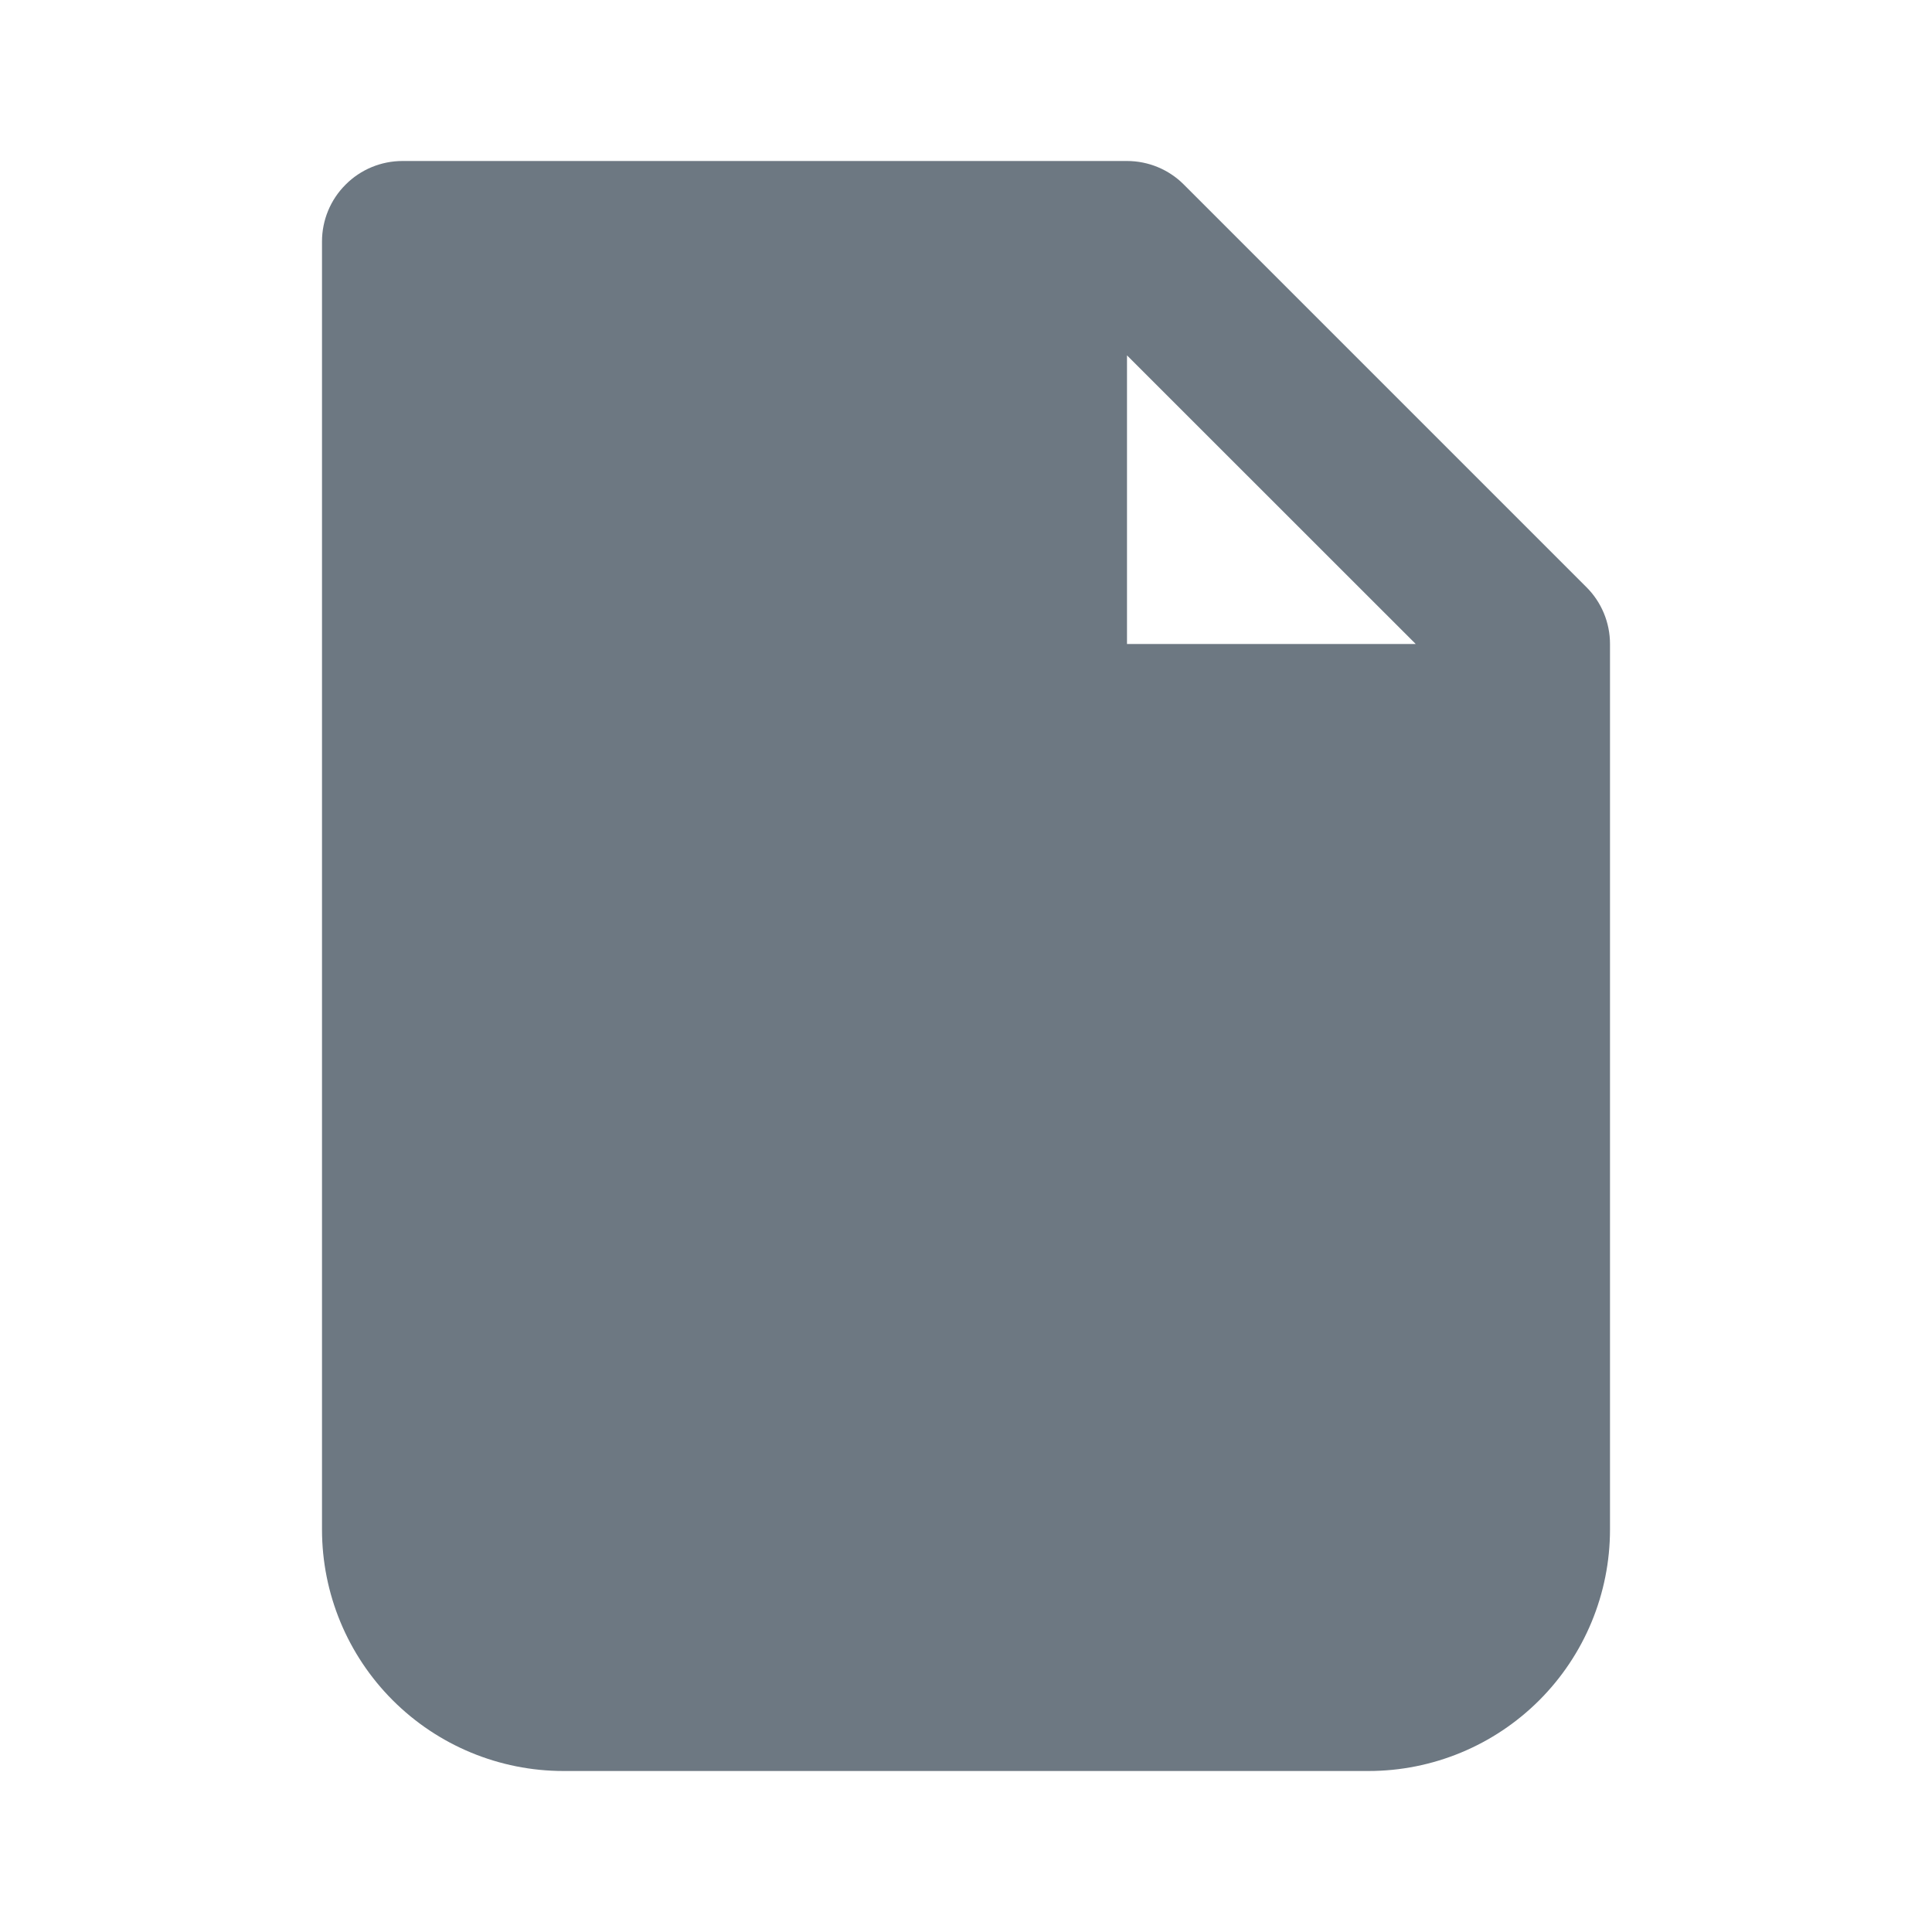
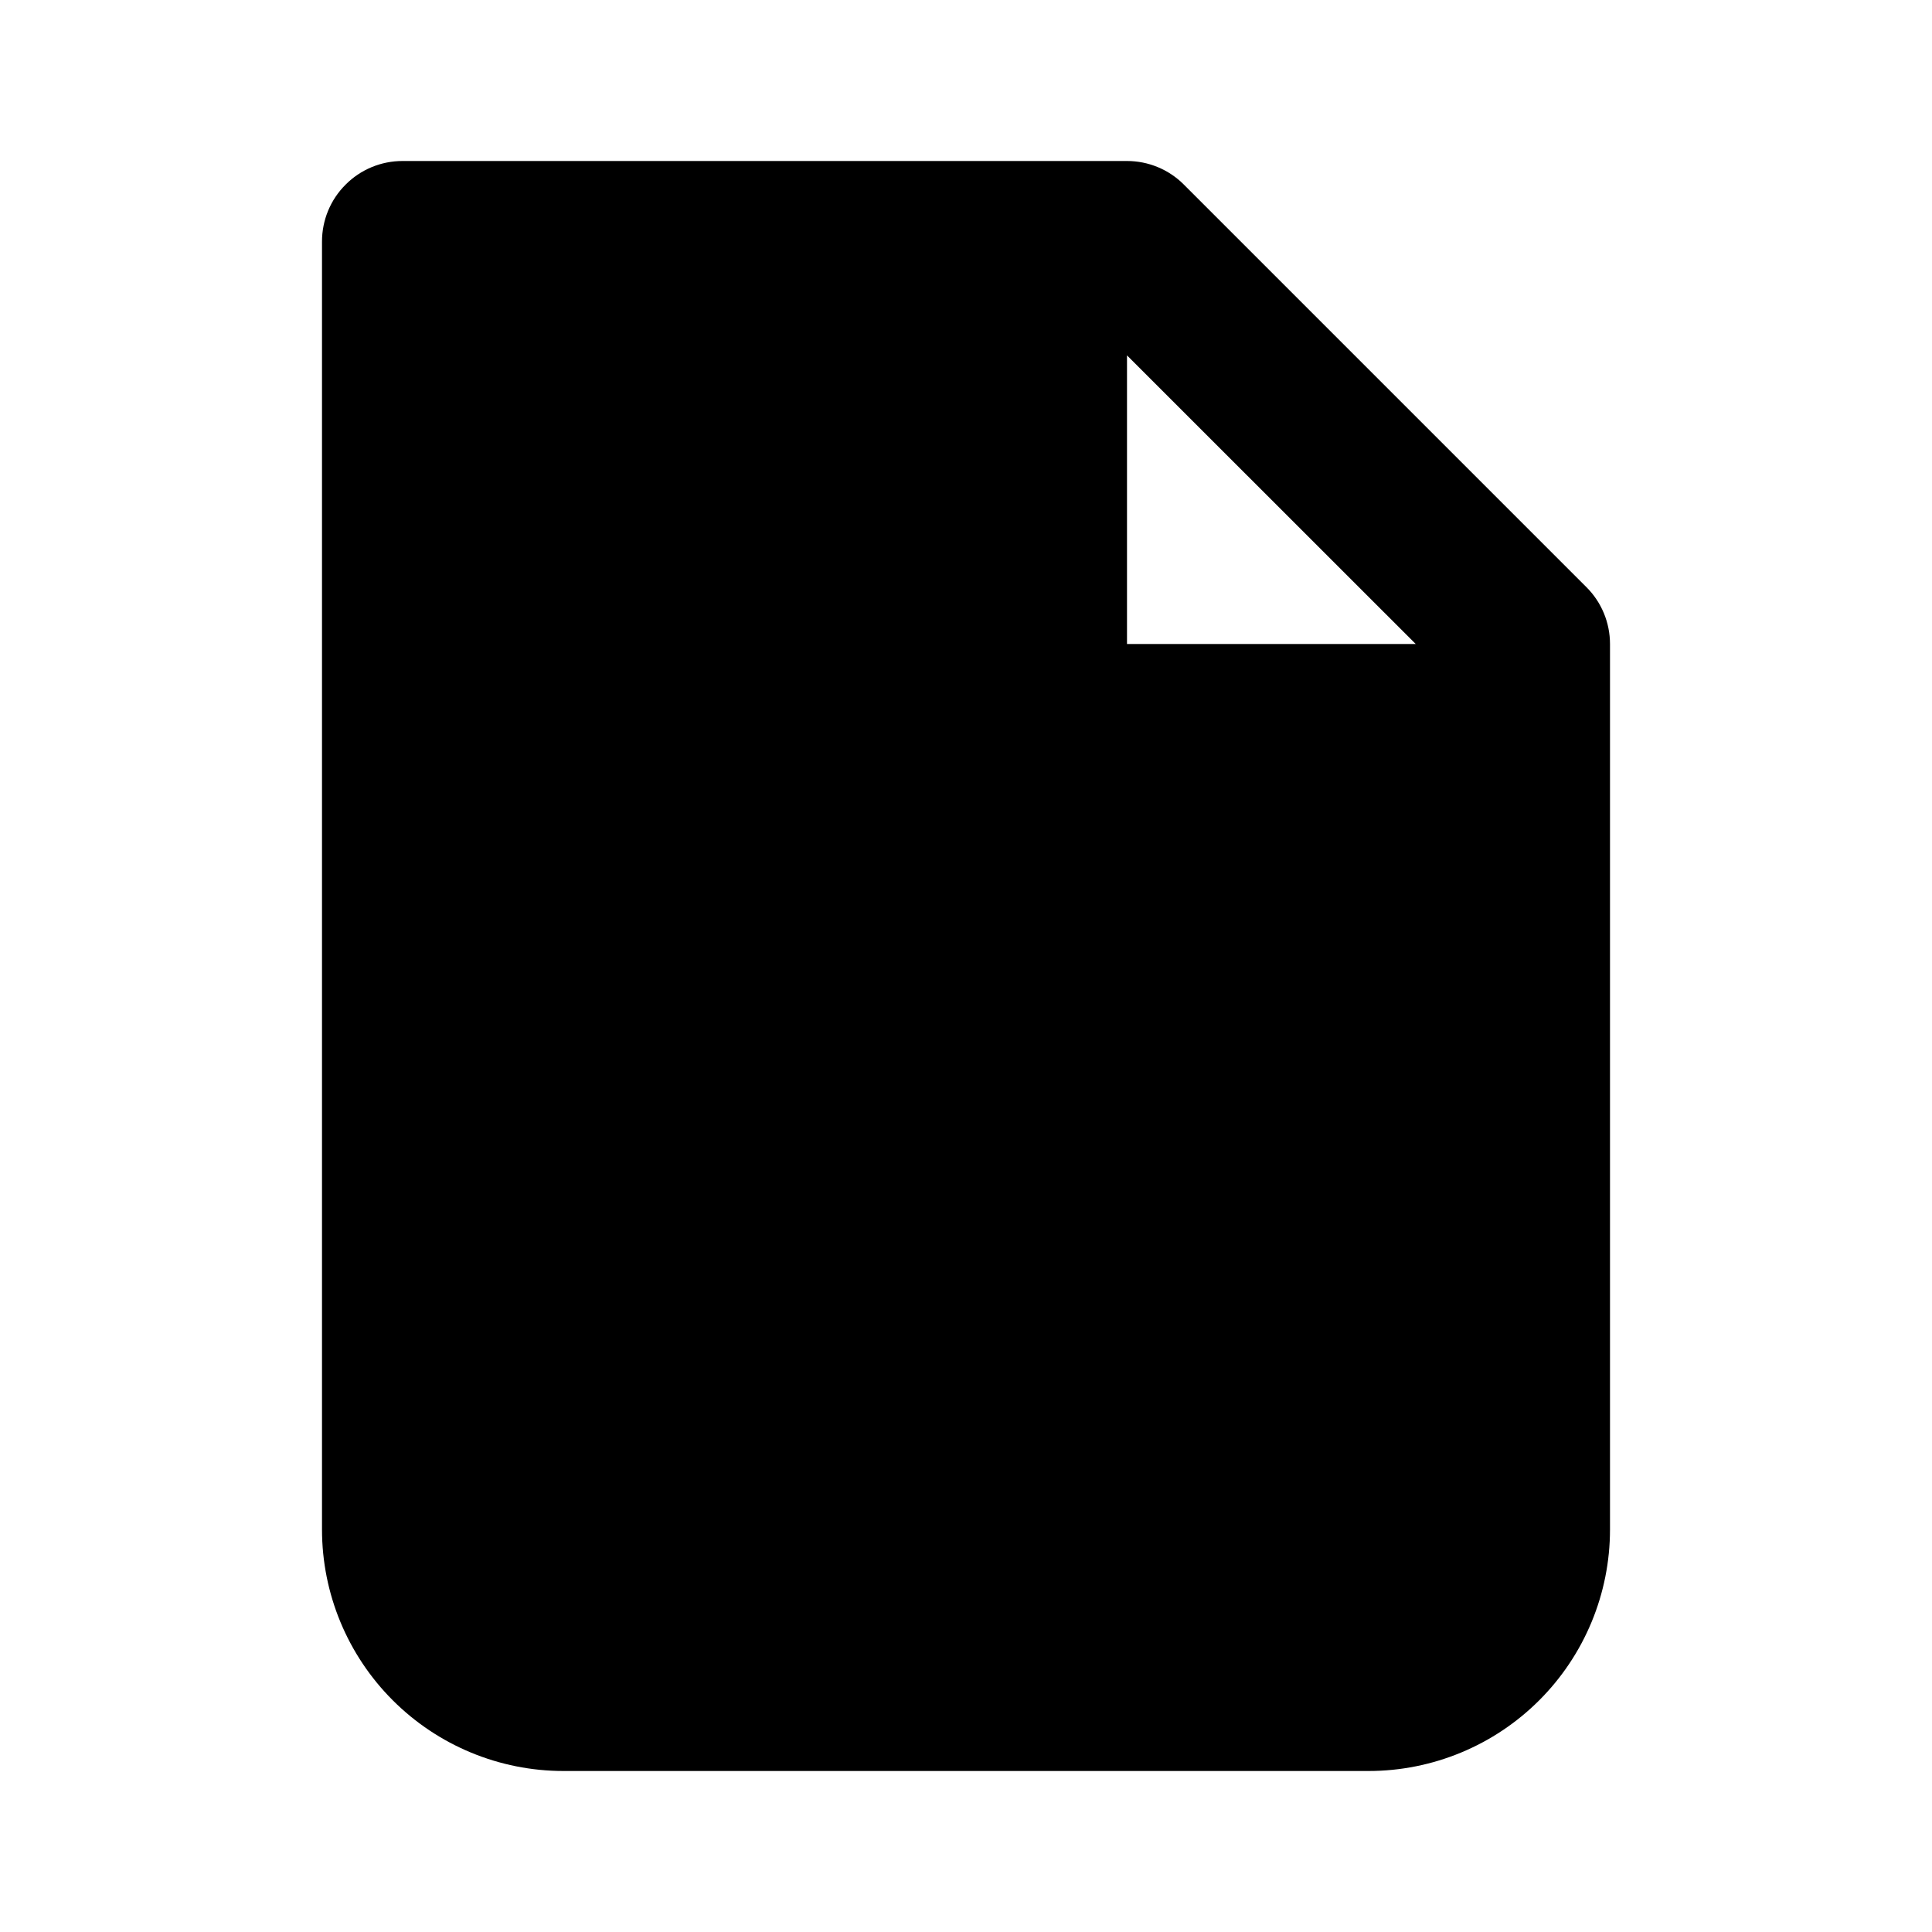
- <svg xmlns="http://www.w3.org/2000/svg" width="18" height="18" viewBox="0 0 18 18" fill="currentColor">
-   <path fill-rule="evenodd" clip-rule="evenodd" d="M3 2.25C3 2.051 3.079 1.86 3.22 1.72C3.36 1.579 3.551 1.5 3.75 1.5H10.5C10.699 1.5 10.89 1.579 11.03 1.72L14.78 5.47C14.921 5.61 15 5.801 15 6V14.25C15 14.847 14.763 15.419 14.341 15.841C13.919 16.263 13.347 16.5 12.75 16.5H5.25C4.653 16.5 4.081 16.263 3.659 15.841C3.237 15.419 3 14.847 3 14.25V2.25ZM13.19 6L10.5 3.311V6H13.19Z" fill="#6D7882" />
+ <svg xmlns="http://www.w3.org/2000/svg" viewBox="0 0 18 18" fill="none">
+   <path fill-rule="evenodd" clip-rule="evenodd" d="M3 2.25C3 2.051 3.079 1.86 3.22 1.72C3.36 1.579 3.551 1.5 3.75 1.5H10.5C10.699 1.5 10.89 1.579 11.03 1.72L14.78 5.47C14.921 5.61 15 5.801 15 6V14.25C15 14.847 14.763 15.419 14.341 15.841C13.919 16.263 13.347 16.5 12.75 16.5H5.25C4.653 16.5 4.081 16.263 3.659 15.841C3.237 15.419 3 14.847 3 14.25V2.25ZM13.19 6L10.5 3.311V6H13.19Z" fill="currentColor" />
</svg>
